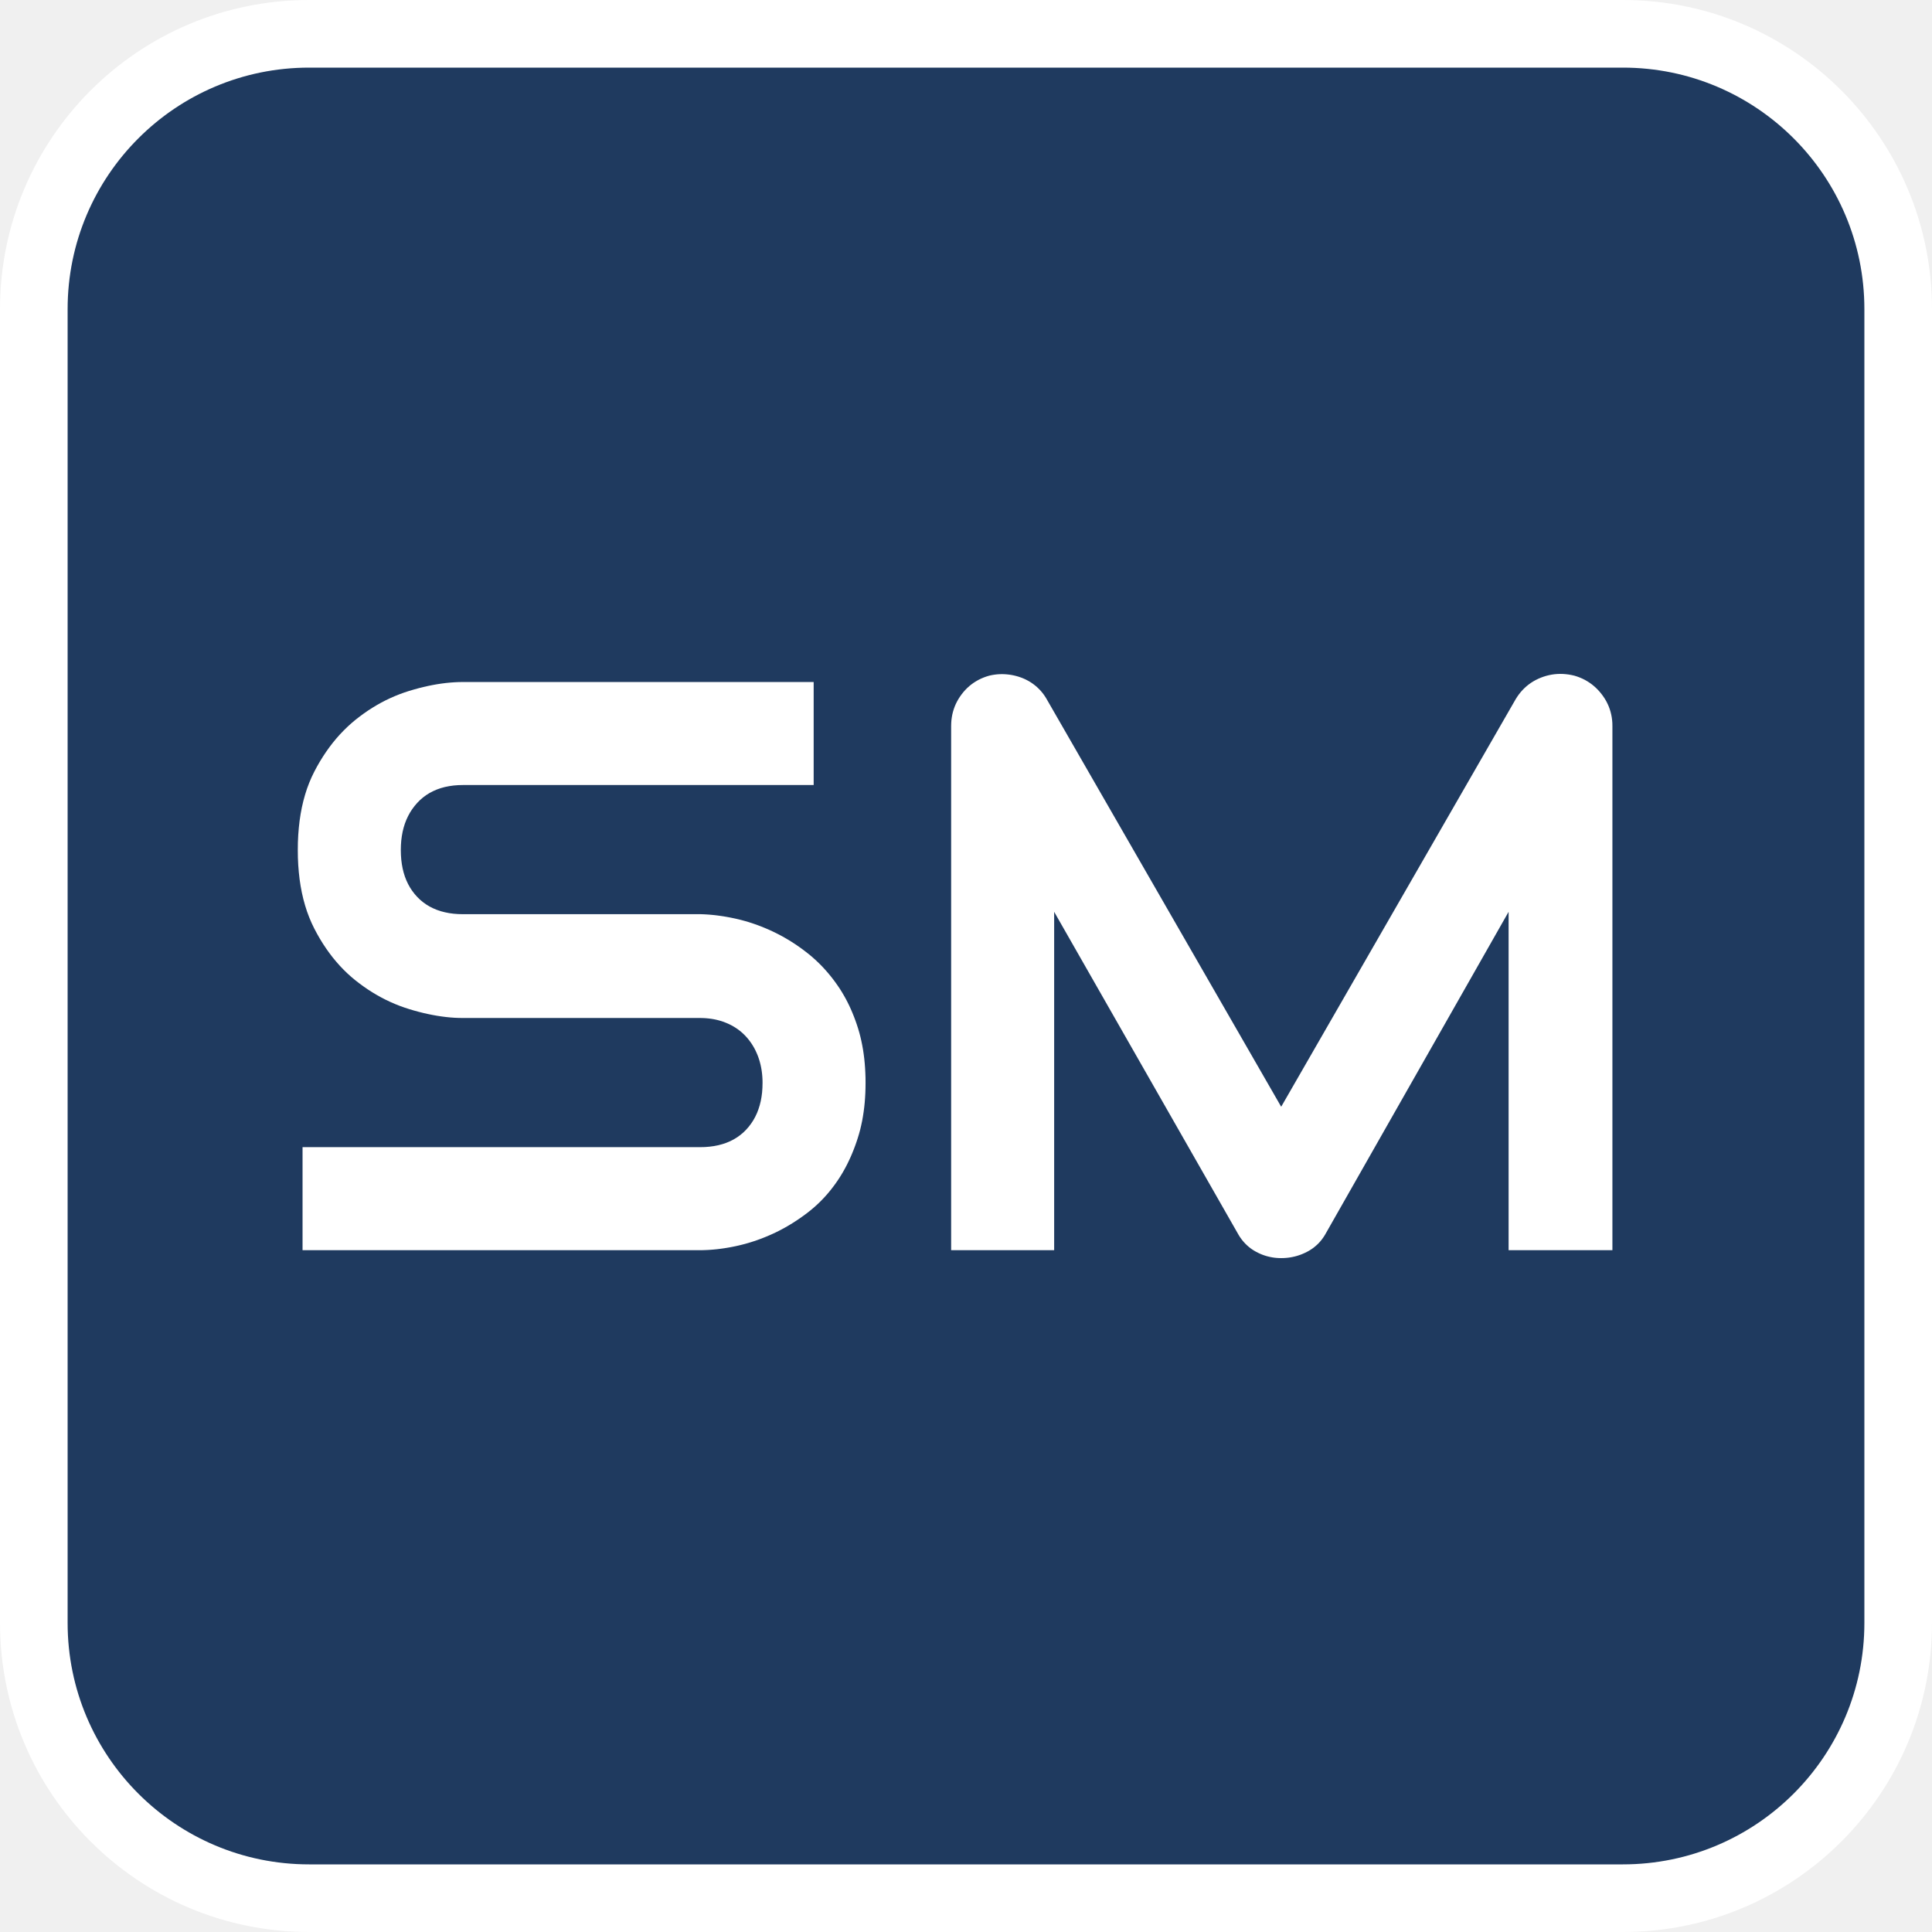
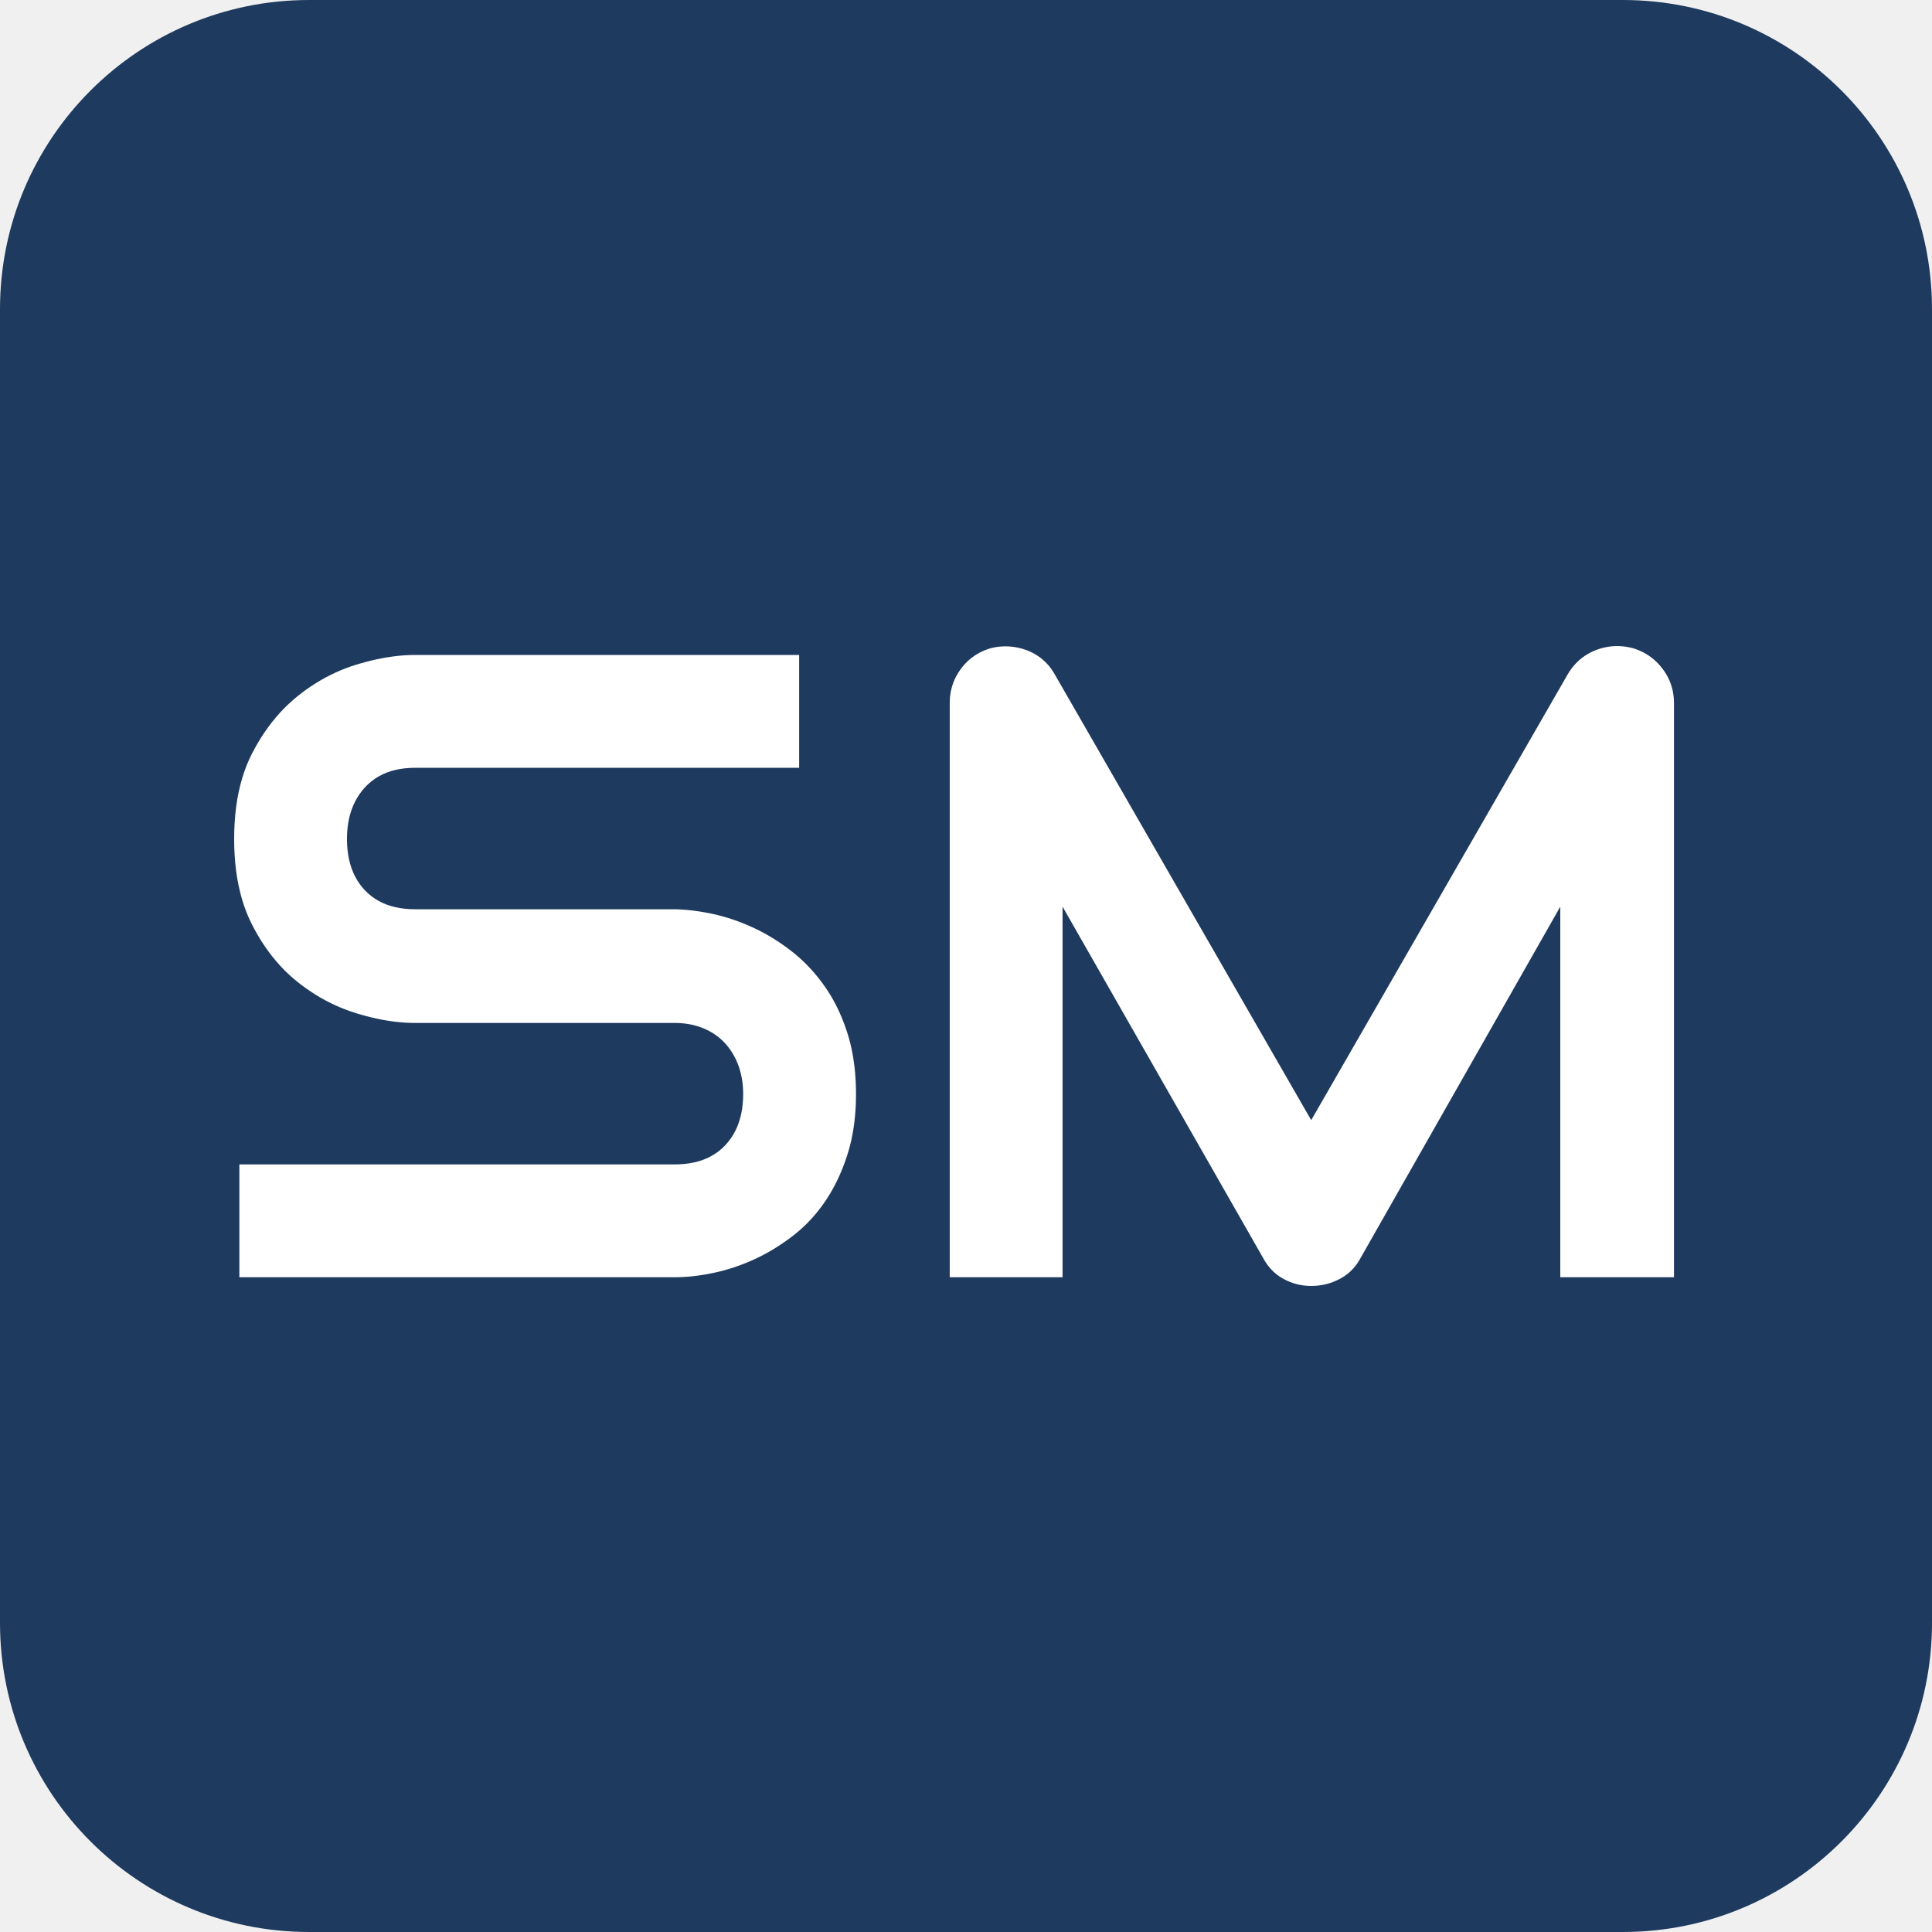
<svg xmlns="http://www.w3.org/2000/svg" viewBox="0 0 100 100" width="100" height="100" role="img" aria-label="Shed Map">
-   <rect width="100" height="100" rx="16" ry="16" fill="#ffffff" />
-   <rect x="3.5" y="3.5" width="93.0" height="93.0" rx="12.5" ry="12.5" fill="#1f3a5f" />
-   <path fill="#ffffff" fill-rule="evenodd" d="M 44.801 56.055 L 44.798 56.316 L 44.790 56.572 L 44.776 56.824 L 44.757 57.072 L 44.732 57.315 L 44.701 57.554 L 44.665 57.789 L 44.624 58.019 L 44.576 58.245 L 44.524 58.466 L 44.465 58.683 L 44.401 58.895 L 44.333 59.103 L 44.261 59.307 L 44.185 59.507 L 44.106 59.703 L 44.024 59.894 L 43.937 60.082 L 43.848 60.265 L 43.754 60.445 L 43.657 60.620 L 43.557 60.791 L 43.453 60.957 L 43.345 61.120 L 43.234 61.279 L 43.120 61.433 L 43.003 61.584 L 42.883 61.731 L 42.759 61.874 L 42.633 62.012 L 42.503 62.147 L 42.370 62.278 L 42.234 62.404 L 42.095 62.527 L 41.953 62.646 L 41.807 62.761 L 41.660 62.872 L 41.511 62.980 L 41.362 63.084 L 41.212 63.185 L 41.062 63.282 L 40.910 63.376 L 40.757 63.467 L 40.604 63.554 L 40.450 63.637 L 40.295 63.718 L 40.139 63.795 L 39.982 63.868 L 39.824 63.938 L 39.667 64.005 L 39.508 64.069 L 39.350 64.130 L 39.190 64.188 L 39.031 64.242 L 38.871 64.294 L 38.710 64.342 L 38.550 64.387 L 38.388 64.429 L 38.227 64.468 L 38.064 64.504 L 37.903 64.537 L 37.743 64.567 L 37.584 64.594 L 37.428 64.618 L 37.272 64.639 L 37.119 64.658 L 36.966 64.673 L 36.816 64.686 L 36.667 64.696 L 36.519 64.703 L 36.373 64.708 L 36.229 64.709 L 15.660 64.709 L 15.660 59.377 L 36.229 59.377 L 36.481 59.371 L 36.723 59.352 L 36.955 59.321 L 37.178 59.277 L 37.391 59.220 L 37.595 59.151 L 37.790 59.070 L 37.974 58.976 L 38.150 58.869 L 38.315 58.750 L 38.472 58.619 L 38.618 58.475 L 38.754 58.320 L 38.878 58.157 L 38.991 57.985 L 39.091 57.805 L 39.180 57.616 L 39.256 57.418 L 39.321 57.213 L 39.375 56.998 L 39.416 56.775 L 39.446 56.543 L 39.463 56.303 L 39.469 56.055 L 39.468 55.933 L 39.463 55.812 L 39.455 55.693 L 39.444 55.576 L 39.430 55.461 L 39.413 55.347 L 39.392 55.235 L 39.369 55.125 L 39.342 55.017 L 39.313 54.910 L 39.280 54.805 L 39.244 54.701 L 39.205 54.600 L 39.163 54.501 L 39.119 54.404 L 39.072 54.309 L 39.022 54.217 L 38.969 54.127 L 38.914 54.039 L 38.856 53.954 L 38.796 53.871 L 38.732 53.790 L 38.666 53.711 L 38.598 53.635 L 38.526 53.561 L 38.452 53.490 L 38.376 53.422 L 38.297 53.357 L 38.215 53.294 L 38.131 53.235 L 38.044 53.178 L 37.955 53.124 L 37.863 53.073 L 37.769 53.025 L 37.672 52.980 L 37.572 52.938 L 37.471 52.898 L 37.367 52.862 L 37.261 52.830 L 37.154 52.801 L 37.045 52.775 L 36.934 52.753 L 36.821 52.734 L 36.706 52.719 L 36.590 52.707 L 36.471 52.698 L 36.351 52.693 L 36.229 52.691 L 23.965 52.691 L 23.749 52.688 L 23.529 52.679 L 23.307 52.663 L 23.081 52.640 L 22.853 52.611 L 22.622 52.576 L 22.388 52.534 L 22.152 52.486 L 21.912 52.432 L 21.670 52.371 L 21.424 52.304 L 21.176 52.230 L 20.928 52.149 L 20.683 52.061 L 20.441 51.964 L 20.202 51.860 L 19.966 51.748 L 19.733 51.628 L 19.503 51.500 L 19.276 51.364 L 19.052 51.221 L 18.831 51.069 L 18.613 50.910 L 18.397 50.743 L 18.187 50.568 L 17.982 50.384 L 17.784 50.191 L 17.591 49.989 L 17.404 49.778 L 17.223 49.559 L 17.049 49.331 L 16.880 49.093 L 16.717 48.848 L 16.560 48.593 L 16.409 48.329 L 16.265 48.057 L 16.129 47.775 L 16.005 47.482 L 15.892 47.180 L 15.792 46.867 L 15.703 46.544 L 15.626 46.211 L 15.561 45.867 L 15.508 45.514 L 15.467 45.150 L 15.437 44.775 L 15.419 44.391 L 15.414 43.996 L 15.419 43.601 L 15.437 43.217 L 15.467 42.843 L 15.508 42.480 L 15.561 42.127 L 15.626 41.784 L 15.703 41.452 L 15.792 41.130 L 15.892 40.818 L 16.005 40.517 L 16.129 40.226 L 16.265 39.946 L 16.409 39.675 L 16.560 39.413 L 16.717 39.159 L 16.880 38.914 L 17.049 38.677 L 17.223 38.449 L 17.404 38.229 L 17.591 38.018 L 17.784 37.816 L 17.982 37.622 L 18.187 37.436 L 18.397 37.259 L 18.613 37.091 L 18.831 36.930 L 19.052 36.777 L 19.276 36.633 L 19.503 36.496 L 19.733 36.367 L 19.966 36.246 L 20.202 36.134 L 20.441 36.029 L 20.683 35.932 L 20.928 35.843 L 21.176 35.762 L 21.424 35.689 L 21.670 35.621 L 21.912 35.560 L 22.152 35.506 L 22.388 35.458 L 22.622 35.416 L 22.853 35.381 L 23.081 35.352 L 23.307 35.330 L 23.529 35.314 L 23.749 35.304 L 23.965 35.301 L 42.115 35.301 L 42.115 40.633 L 23.965 40.633 L 23.717 40.639 L 23.478 40.658 L 23.248 40.691 L 23.028 40.735 L 22.816 40.793 L 22.614 40.864 L 22.422 40.947 L 22.238 41.043 L 22.064 41.152 L 21.899 41.274 L 21.743 41.408 L 21.597 41.556 L 21.461 41.714 L 21.337 41.880 L 21.224 42.054 L 21.124 42.237 L 21.035 42.428 L 20.958 42.627 L 20.893 42.835 L 20.840 43.050 L 20.799 43.275 L 20.769 43.507 L 20.752 43.747 L 20.746 43.996 L 20.752 44.248 L 20.769 44.491 L 20.799 44.725 L 20.840 44.950 L 20.893 45.166 L 20.958 45.373 L 21.035 45.571 L 21.124 45.760 L 21.224 45.940 L 21.337 46.111 L 21.461 46.273 L 21.597 46.426 L 21.743 46.569 L 21.899 46.699 L 22.064 46.817 L 22.238 46.922 L 22.422 47.015 L 22.614 47.095 L 22.816 47.164 L 23.028 47.219 L 23.248 47.263 L 23.478 47.294 L 23.717 47.312 L 23.965 47.318 L 36.229 47.318 L 36.270 47.318 L 36.414 47.323 L 36.560 47.331 L 36.707 47.341 L 36.856 47.354 L 37.006 47.369 L 37.157 47.388 L 37.310 47.409 L 37.464 47.432 L 37.620 47.459 L 37.777 47.488 L 37.935 47.520 L 38.095 47.554 L 38.256 47.592 L 38.416 47.633 L 38.577 47.677 L 38.737 47.724 L 38.897 47.775 L 39.057 47.829 L 39.216 47.886 L 39.376 47.946 L 39.535 48.010 L 39.695 48.077 L 39.854 48.147 L 40.013 48.221 L 40.171 48.298 L 40.328 48.378 L 40.484 48.461 L 40.638 48.548 L 40.791 48.638 L 40.943 48.731 L 41.094 48.827 L 41.243 48.927 L 41.391 49.030 L 41.538 49.136 L 41.683 49.246 L 41.828 49.359 L 41.970 49.475 L 42.109 49.596 L 42.246 49.720 L 42.380 49.848 L 42.512 49.979 L 42.640 50.115 L 42.766 50.255 L 42.889 50.398 L 43.010 50.545 L 43.128 50.696 L 43.243 50.851 L 43.355 51.010 L 43.465 51.172 L 43.570 51.339 L 43.671 51.510 L 43.769 51.684 L 43.863 51.863 L 43.953 52.045 L 44.039 52.232 L 44.121 52.423 L 44.199 52.617 L 44.274 52.816 L 44.345 53.018 L 44.412 53.225 L 44.474 53.435 L 44.531 53.651 L 44.582 53.871 L 44.628 54.095 L 44.669 54.324 L 44.704 54.558 L 44.734 54.796 L 44.758 55.038 L 44.777 55.286 L 44.790 55.537 L 44.799 55.794 L 44.801 56.055 Z" />
-   <path fill="#ffffff" fill-rule="evenodd" d="M 83.458 64.709 L 78.085 64.709 L 78.085 47.195 L 68.631 63.827 L 68.571 63.931 L 68.507 64.031 L 68.440 64.126 L 68.368 64.217 L 68.293 64.304 L 68.214 64.386 L 68.130 64.464 L 68.043 64.538 L 67.953 64.608 L 67.858 64.673 L 67.760 64.734 L 67.657 64.791 L 67.552 64.843 L 67.446 64.891 L 67.339 64.935 L 67.230 64.973 L 67.120 65.008 L 67.009 65.037 L 66.896 65.062 L 66.782 65.083 L 66.667 65.099 L 66.551 65.110 L 66.433 65.117 L 66.314 65.119 L 66.198 65.117 L 66.084 65.110 L 65.971 65.099 L 65.859 65.083 L 65.749 65.062 L 65.640 65.037 L 65.532 65.008 L 65.425 64.973 L 65.320 64.935 L 65.216 64.891 L 65.113 64.843 L 65.012 64.791 L 64.913 64.734 L 64.817 64.673 L 64.725 64.608 L 64.637 64.538 L 64.552 64.464 L 64.471 64.386 L 64.393 64.304 L 64.319 64.217 L 64.248 64.126 L 64.181 64.031 L 64.118 63.931 L 64.058 63.827 L 54.563 47.195 L 54.563 64.709 L 49.231 64.709 L 49.231 37.577 L 49.235 37.425 L 49.246 37.275 L 49.265 37.129 L 49.291 36.985 L 49.325 36.844 L 49.367 36.706 L 49.416 36.570 L 49.472 36.438 L 49.537 36.308 L 49.608 36.182 L 49.688 36.058 L 49.774 35.937 L 49.867 35.820 L 49.965 35.710 L 50.067 35.607 L 50.174 35.510 L 50.286 35.420 L 50.402 35.337 L 50.524 35.260 L 50.649 35.189 L 50.780 35.125 L 50.915 35.068 L 51.055 35.017 L 51.200 34.973 L 51.271 34.957 L 51.343 34.942 L 51.415 34.930 L 51.487 34.919 L 51.559 34.910 L 51.630 34.903 L 51.702 34.898 L 51.774 34.895 L 51.846 34.894 L 51.917 34.894 L 51.989 34.897 L 52.061 34.901 L 52.133 34.907 L 52.204 34.915 L 52.274 34.924 L 52.345 34.935 L 52.415 34.948 L 52.484 34.962 L 52.553 34.979 L 52.622 34.997 L 52.690 35.016 L 52.757 35.038 L 52.825 35.061 L 52.892 35.085 L 52.958 35.112 L 53.023 35.140 L 53.087 35.170 L 53.150 35.202 L 53.212 35.235 L 53.274 35.270 L 53.334 35.307 L 53.393 35.345 L 53.451 35.385 L 53.508 35.427 L 53.564 35.471 L 53.620 35.516 L 53.674 35.563 L 53.726 35.612 L 53.777 35.662 L 53.827 35.713 L 53.875 35.766 L 53.922 35.821 L 53.968 35.878 L 54.012 35.935 L 54.054 35.995 L 54.095 36.056 L 54.135 36.118 L 54.173 36.183 L 66.314 57.285 L 78.455 36.183 L 78.536 36.056 L 78.622 35.935 L 78.713 35.821 L 78.809 35.713 L 78.910 35.612 L 79.016 35.516 L 79.127 35.427 L 79.243 35.344 L 79.364 35.267 L 79.490 35.197 L 79.621 35.133 L 79.757 35.075 L 79.896 35.024 L 80.036 34.981 L 80.177 34.946 L 80.319 34.918 L 80.461 34.898 L 80.605 34.886 L 80.750 34.881 L 80.896 34.884 L 81.043 34.895 L 81.191 34.913 L 81.340 34.939 L 81.490 34.973 L 81.631 35.017 L 81.768 35.068 L 81.901 35.125 L 82.030 35.189 L 82.154 35.260 L 82.274 35.337 L 82.390 35.420 L 82.501 35.510 L 82.609 35.607 L 82.712 35.710 L 82.810 35.820 L 82.905 35.937 L 82.993 36.058 L 83.074 36.182 L 83.147 36.308 L 83.212 36.438 L 83.270 36.570 L 83.320 36.706 L 83.362 36.844 L 83.397 36.985 L 83.424 37.129 L 83.443 37.275 L 83.455 37.425 L 83.458 37.577 Z" />
+   <rect width="100" height="100" rx="16" ry="16" fill="#1f3a5f" />
+   <path fill="#ffffff" fill-rule="evenodd" d="M 44.306 56.631 L 44.303 56.917 L 44.294 57.198 L 44.279 57.474 L 44.257 57.746 L 44.230 58.012 L 44.197 58.274 L 44.157 58.531 L 44.111 58.783 L 44.060 59.030 L 44.002 59.272 L 43.938 59.510 L 43.868 59.742 L 43.793 59.970 L 43.714 60.194 L 43.632 60.413 L 43.545 60.627 L 43.454 60.837 L 43.360 61.042 L 43.262 61.243 L 43.159 61.439 L 43.053 61.631 L 42.943 61.818 L 42.829 62.001 L 42.711 62.179 L 42.590 62.353 L 42.465 62.522 L 42.337 62.687 L 42.205 62.848 L 42.070 63.004 L 41.931 63.156 L 41.789 63.304 L 41.643 63.447 L 41.494 63.586 L 41.342 63.720 L 41.186 63.850 L 41.027 63.976 L 40.865 64.098 L 40.703 64.216 L 40.540 64.330 L 40.375 64.440 L 40.210 64.547 L 40.044 64.650 L 39.877 64.749 L 39.709 64.845 L 39.540 64.936 L 39.370 65.024 L 39.200 65.108 L 39.028 65.189 L 38.855 65.266 L 38.682 65.339 L 38.509 65.409 L 38.335 65.476 L 38.161 65.539 L 37.986 65.599 L 37.811 65.655 L 37.635 65.708 L 37.459 65.758 L 37.282 65.804 L 37.105 65.846 L 36.928 65.885 L 36.751 65.921 L 36.576 65.954 L 36.402 65.984 L 36.230 66.010 L 36.060 66.033 L 35.892 66.054 L 35.725 66.071 L 35.560 66.085 L 35.397 66.096 L 35.235 66.104 L 35.076 66.108 L 34.917 66.110 L 12.389 66.110 L 12.389 60.270 L 34.917 60.270 L 35.193 60.263 L 35.458 60.243 L 35.713 60.208 L 35.957 60.160 L 36.191 60.098 L 36.414 60.023 L 36.627 59.934 L 36.829 59.831 L 37.021 59.714 L 37.203 59.584 L 37.374 59.440 L 37.534 59.282 L 37.683 59.112 L 37.819 58.934 L 37.942 58.745 L 38.052 58.548 L 38.149 58.341 L 38.233 58.125 L 38.304 57.899 L 38.363 57.665 L 38.408 57.420 L 38.440 57.167 L 38.460 56.904 L 38.466 56.631 L 38.465 56.498 L 38.459 56.366 L 38.451 56.235 L 38.439 56.107 L 38.423 55.981 L 38.405 55.856 L 38.382 55.734 L 38.356 55.613 L 38.327 55.494 L 38.295 55.377 L 38.259 55.262 L 38.219 55.149 L 38.177 55.038 L 38.131 54.929 L 38.082 54.823 L 38.031 54.720 L 37.976 54.619 L 37.919 54.520 L 37.858 54.424 L 37.795 54.330 L 37.729 54.239 L 37.659 54.151 L 37.587 54.065 L 37.512 53.981 L 37.434 53.900 L 37.353 53.822 L 37.269 53.748 L 37.182 53.676 L 37.093 53.608 L 37.001 53.543 L 36.906 53.481 L 36.808 53.422 L 36.707 53.366 L 36.604 53.313 L 36.498 53.264 L 36.389 53.217 L 36.277 53.174 L 36.164 53.135 L 36.048 53.099 L 35.931 53.068 L 35.811 53.039 L 35.690 53.015 L 35.566 52.995 L 35.440 52.978 L 35.313 52.965 L 35.183 52.955 L 35.051 52.950 L 34.917 52.948 L 21.486 52.948 L 21.248 52.944 L 21.008 52.934 L 20.764 52.916 L 20.518 52.892 L 20.268 52.860 L 20.015 52.821 L 19.759 52.776 L 19.499 52.723 L 19.237 52.663 L 18.971 52.597 L 18.703 52.523 L 18.431 52.442 L 18.160 52.354 L 17.891 52.257 L 17.626 52.151 L 17.364 52.037 L 17.106 51.914 L 16.850 51.783 L 16.598 51.643 L 16.350 51.494 L 16.104 51.337 L 15.862 51.171 L 15.623 50.997 L 15.388 50.814 L 15.157 50.622 L 14.933 50.420 L 14.715 50.209 L 14.504 49.988 L 14.300 49.757 L 14.102 49.517 L 13.910 49.267 L 13.726 49.007 L 13.547 48.738 L 13.376 48.459 L 13.210 48.170 L 13.052 47.872 L 12.903 47.563 L 12.767 47.243 L 12.644 46.911 L 12.534 46.569 L 12.437 46.215 L 12.353 45.850 L 12.281 45.474 L 12.223 45.086 L 12.178 44.688 L 12.146 44.278 L 12.126 43.857 L 12.120 43.424 L 12.126 42.992 L 12.146 42.571 L 12.178 42.162 L 12.223 41.763 L 12.281 41.377 L 12.353 41.001 L 12.437 40.637 L 12.534 40.285 L 12.644 39.944 L 12.767 39.614 L 12.903 39.295 L 13.052 38.988 L 13.210 38.692 L 13.376 38.404 L 13.547 38.126 L 13.726 37.858 L 13.910 37.599 L 14.102 37.349 L 14.300 37.108 L 14.504 36.877 L 14.715 36.655 L 14.933 36.443 L 15.157 36.240 L 15.388 36.046 L 15.623 35.861 L 15.862 35.685 L 16.104 35.518 L 16.350 35.360 L 16.598 35.210 L 16.850 35.069 L 17.106 34.937 L 17.364 34.813 L 17.626 34.698 L 17.891 34.592 L 18.160 34.495 L 18.431 34.406 L 18.703 34.326 L 18.971 34.252 L 19.237 34.185 L 19.499 34.125 L 19.759 34.073 L 20.015 34.027 L 20.268 33.989 L 20.518 33.957 L 20.764 33.932 L 21.008 33.915 L 21.248 33.904 L 21.486 33.901 L 41.364 33.901 L 41.364 39.741 L 21.486 39.741 L 21.214 39.748 L 20.952 39.769 L 20.700 39.804 L 20.459 39.853 L 20.227 39.916 L 20.006 39.993 L 19.795 40.085 L 19.594 40.190 L 19.403 40.309 L 19.223 40.443 L 19.052 40.590 L 18.892 40.751 L 18.743 40.924 L 18.607 41.106 L 18.484 41.298 L 18.374 41.498 L 18.277 41.707 L 18.193 41.925 L 18.121 42.152 L 18.063 42.389 L 18.018 42.634 L 17.985 42.888 L 17.966 43.152 L 17.959 43.424 L 17.966 43.700 L 17.985 43.966 L 18.018 44.222 L 18.063 44.469 L 18.121 44.705 L 18.193 44.932 L 18.277 45.149 L 18.374 45.356 L 18.484 45.553 L 18.607 45.741 L 18.743 45.918 L 18.892 46.086 L 19.052 46.242 L 19.223 46.384 L 19.403 46.513 L 19.594 46.629 L 19.795 46.731 L 20.006 46.819 L 20.227 46.893 L 20.459 46.954 L 20.700 47.002 L 20.952 47.036 L 21.214 47.056 L 21.486 47.063 L 34.917 47.063 L 34.962 47.063 L 35.120 47.068 L 35.280 47.076 L 35.441 47.088 L 35.604 47.102 L 35.768 47.119 L 35.934 47.139 L 36.101 47.162 L 36.270 47.188 L 36.441 47.217 L 36.613 47.249 L 36.786 47.283 L 36.961 47.321 L 37.137 47.362 L 37.313 47.407 L 37.489 47.455 L 37.664 47.507 L 37.839 47.563 L 38.014 47.622 L 38.189 47.684 L 38.364 47.751 L 38.539 47.820 L 38.713 47.894 L 38.887 47.971 L 39.062 48.051 L 39.235 48.135 L 39.407 48.223 L 39.577 48.314 L 39.747 48.409 L 39.914 48.508 L 40.081 48.610 L 40.246 48.716 L 40.409 48.825 L 40.571 48.938 L 40.732 49.054 L 40.891 49.174 L 41.049 49.298 L 41.205 49.425 L 41.358 49.557 L 41.508 49.693 L 41.655 49.833 L 41.798 49.978 L 41.939 50.126 L 42.077 50.279 L 42.212 50.436 L 42.344 50.597 L 42.473 50.763 L 42.600 50.932 L 42.723 51.106 L 42.842 51.284 L 42.958 51.467 L 43.069 51.653 L 43.176 51.845 L 43.278 52.040 L 43.377 52.240 L 43.471 52.445 L 43.561 52.653 L 43.647 52.866 L 43.729 53.084 L 43.806 53.306 L 43.879 53.532 L 43.948 53.763 L 44.010 53.998 L 44.066 54.239 L 44.116 54.485 L 44.161 54.736 L 44.199 54.992 L 44.232 55.253 L 44.259 55.518 L 44.279 55.789 L 44.294 56.065 L 44.303 56.346 L 44.306 56.631 Z" />
+   <path fill="#ffffff" fill-rule="evenodd" d="M 86.645 66.110 L 80.760 66.110 L 80.760 46.928 L 70.406 65.144 L 70.340 65.258 L 70.270 65.367 L 70.196 65.471 L 70.118 65.571 L 70.035 65.666 L 69.948 65.756 L 69.857 65.842 L 69.762 65.923 L 69.662 65.999 L 69.559 66.071 L 69.451 66.137 L 69.339 66.200 L 69.224 66.257 L 69.108 66.310 L 68.990 66.357 L 68.871 66.399 L 68.750 66.437 L 68.629 66.469 L 68.505 66.497 L 68.381 66.519 L 68.254 66.537 L 68.127 66.549 L 67.998 66.557 L 67.868 66.559 L 67.741 66.557 L 67.616 66.549 L 67.492 66.537 L 67.370 66.519 L 67.249 66.497 L 67.129 66.469 L 67.011 66.437 L 66.894 66.399 L 66.779 66.357 L 66.665 66.310 L 66.553 66.257 L 66.441 66.200 L 66.333 66.137 L 66.228 66.071 L 66.128 65.999 L 66.031 65.923 L 65.938 65.842 L 65.849 65.756 L 65.764 65.666 L 65.683 65.571 L 65.605 65.471 L 65.532 65.367 L 65.463 65.258 L 65.397 65.144 L 54.998 46.928 L 54.998 66.110 L 49.158 66.110 L 49.158 36.394 L 49.162 36.227 L 49.174 36.063 L 49.195 35.903 L 49.224 35.745 L 49.261 35.591 L 49.307 35.439 L 49.360 35.291 L 49.422 35.146 L 49.493 35.004 L 49.571 34.865 L 49.658 34.730 L 49.753 34.597 L 49.855 34.470 L 49.962 34.349 L 50.074 34.236 L 50.191 34.130 L 50.313 34.032 L 50.441 33.940 L 50.573 33.856 L 50.711 33.779 L 50.854 33.709 L 51.002 33.646 L 51.156 33.590 L 51.314 33.542 L 51.393 33.524 L 51.471 33.508 L 51.550 33.494 L 51.628 33.483 L 51.707 33.473 L 51.786 33.466 L 51.864 33.460 L 51.943 33.457 L 52.021 33.455 L 52.100 33.456 L 52.179 33.458 L 52.257 33.463 L 52.336 33.469 L 52.414 33.478 L 52.491 33.488 L 52.568 33.500 L 52.645 33.514 L 52.721 33.530 L 52.796 33.548 L 52.871 33.568 L 52.946 33.589 L 53.020 33.613 L 53.094 33.638 L 53.167 33.665 L 53.239 33.694 L 53.311 33.725 L 53.381 33.758 L 53.450 33.792 L 53.518 33.829 L 53.585 33.867 L 53.651 33.907 L 53.716 33.950 L 53.780 33.994 L 53.842 34.039 L 53.904 34.087 L 53.964 34.137 L 54.023 34.188 L 54.081 34.241 L 54.137 34.296 L 54.191 34.353 L 54.244 34.411 L 54.296 34.471 L 54.345 34.533 L 54.394 34.596 L 54.440 34.661 L 54.485 34.728 L 54.529 34.796 L 54.571 34.867 L 67.868 57.979 L 81.165 34.867 L 81.253 34.728 L 81.348 34.596 L 81.447 34.471 L 81.553 34.353 L 81.663 34.241 L 81.779 34.137 L 81.901 34.039 L 82.028 33.948 L 82.161 33.864 L 82.299 33.787 L 82.442 33.717 L 82.591 33.654 L 82.743 33.598 L 82.896 33.551 L 83.051 33.512 L 83.206 33.482 L 83.363 33.460 L 83.520 33.446 L 83.679 33.441 L 83.839 33.444 L 84.000 33.456 L 84.162 33.476 L 84.325 33.505 L 84.489 33.542 L 84.644 33.590 L 84.794 33.646 L 84.939 33.709 L 85.080 33.779 L 85.216 33.856 L 85.348 33.940 L 85.475 34.032 L 85.597 34.130 L 85.714 34.236 L 85.827 34.349 L 85.935 34.470 L 86.039 34.597 L 86.135 34.730 L 86.224 34.865 L 86.304 35.004 L 86.375 35.146 L 86.439 35.291 L 86.493 35.439 L 86.540 35.591 L 86.578 35.745 L 86.607 35.903 L 86.628 36.063 L 86.641 36.227 L 86.645 36.394 Z" />
</svg>
